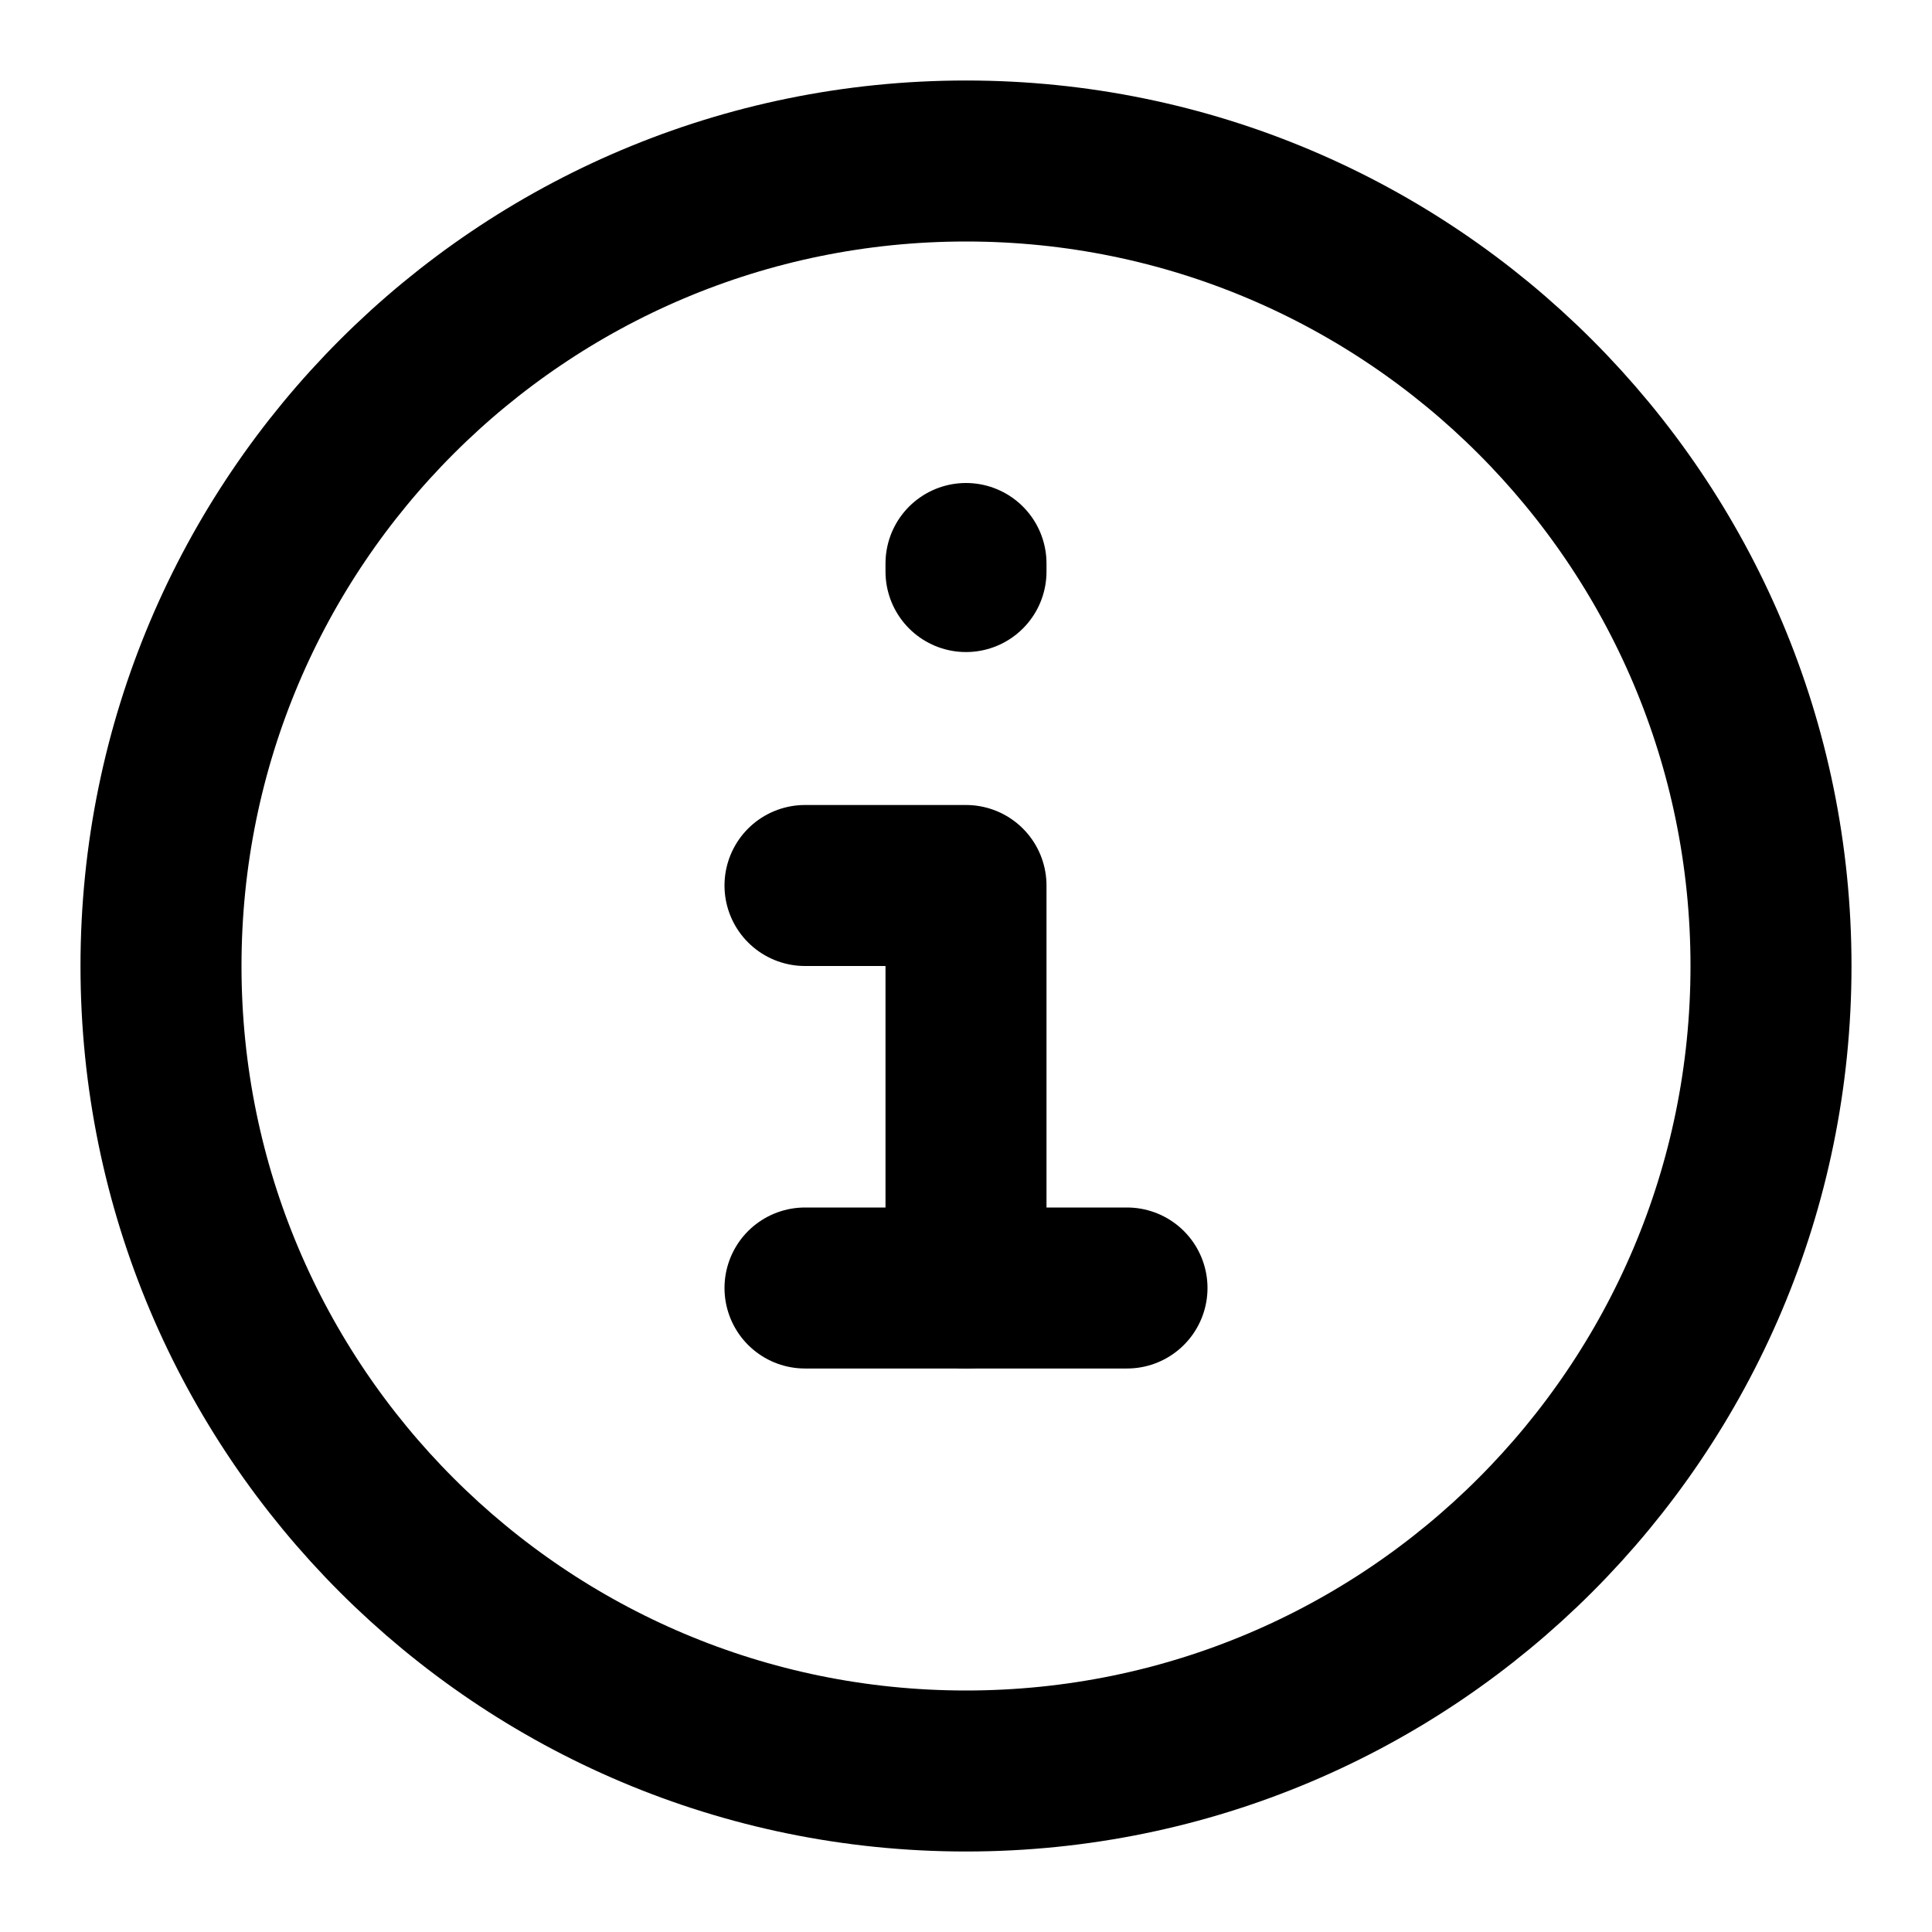
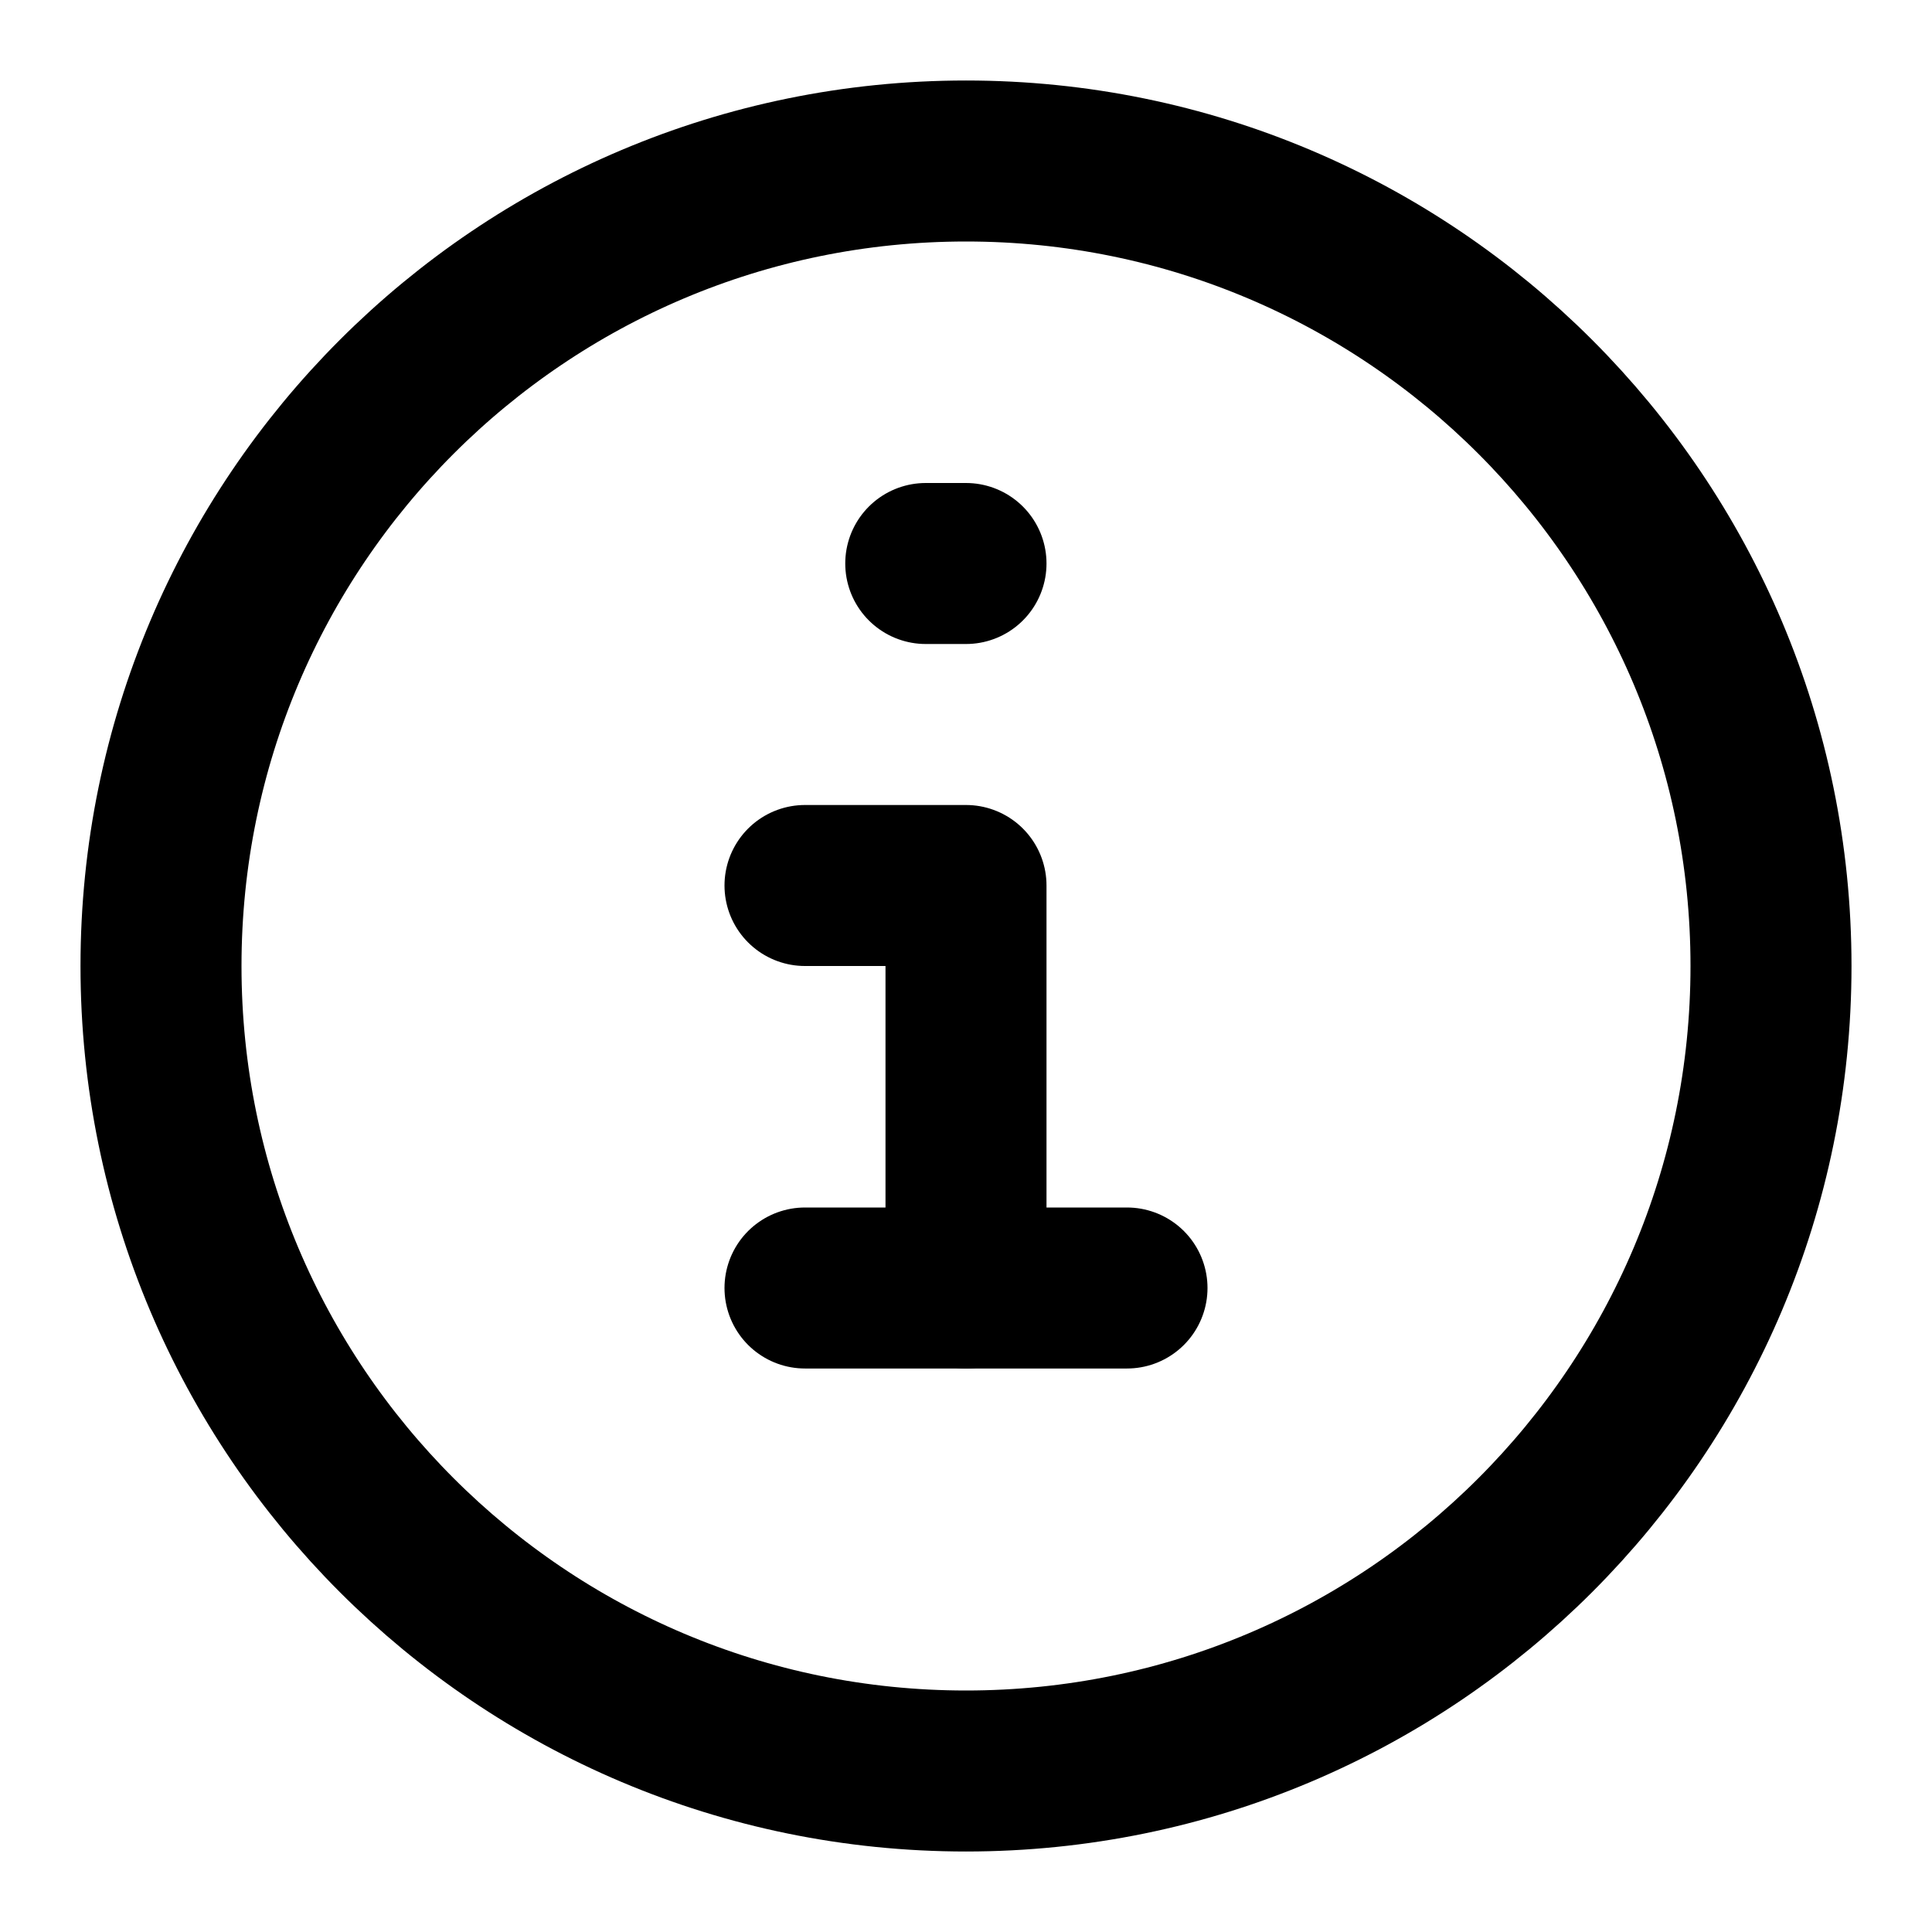
<svg xmlns="http://www.w3.org/2000/svg" width="24" height="24" viewBox="0 0 24 24" fill="none">
  <circle cx="12" cy="12" r="10" stroke="black" stroke-width="2" />
-   <path d="M12 7V7.1" stroke="black" stroke-width="2" stroke-linecap="round" />
+   <path d="M11.5 7H12" stroke="black" stroke-width="2" stroke-linecap="round" />
  <path d="M10 11H12V16" stroke="black" stroke-width="2" stroke-linecap="round" stroke-linejoin="round" />
  <path d="M10 16H14" stroke="black" stroke-width="2" stroke-linecap="round" stroke-linejoin="round" />
</svg>
